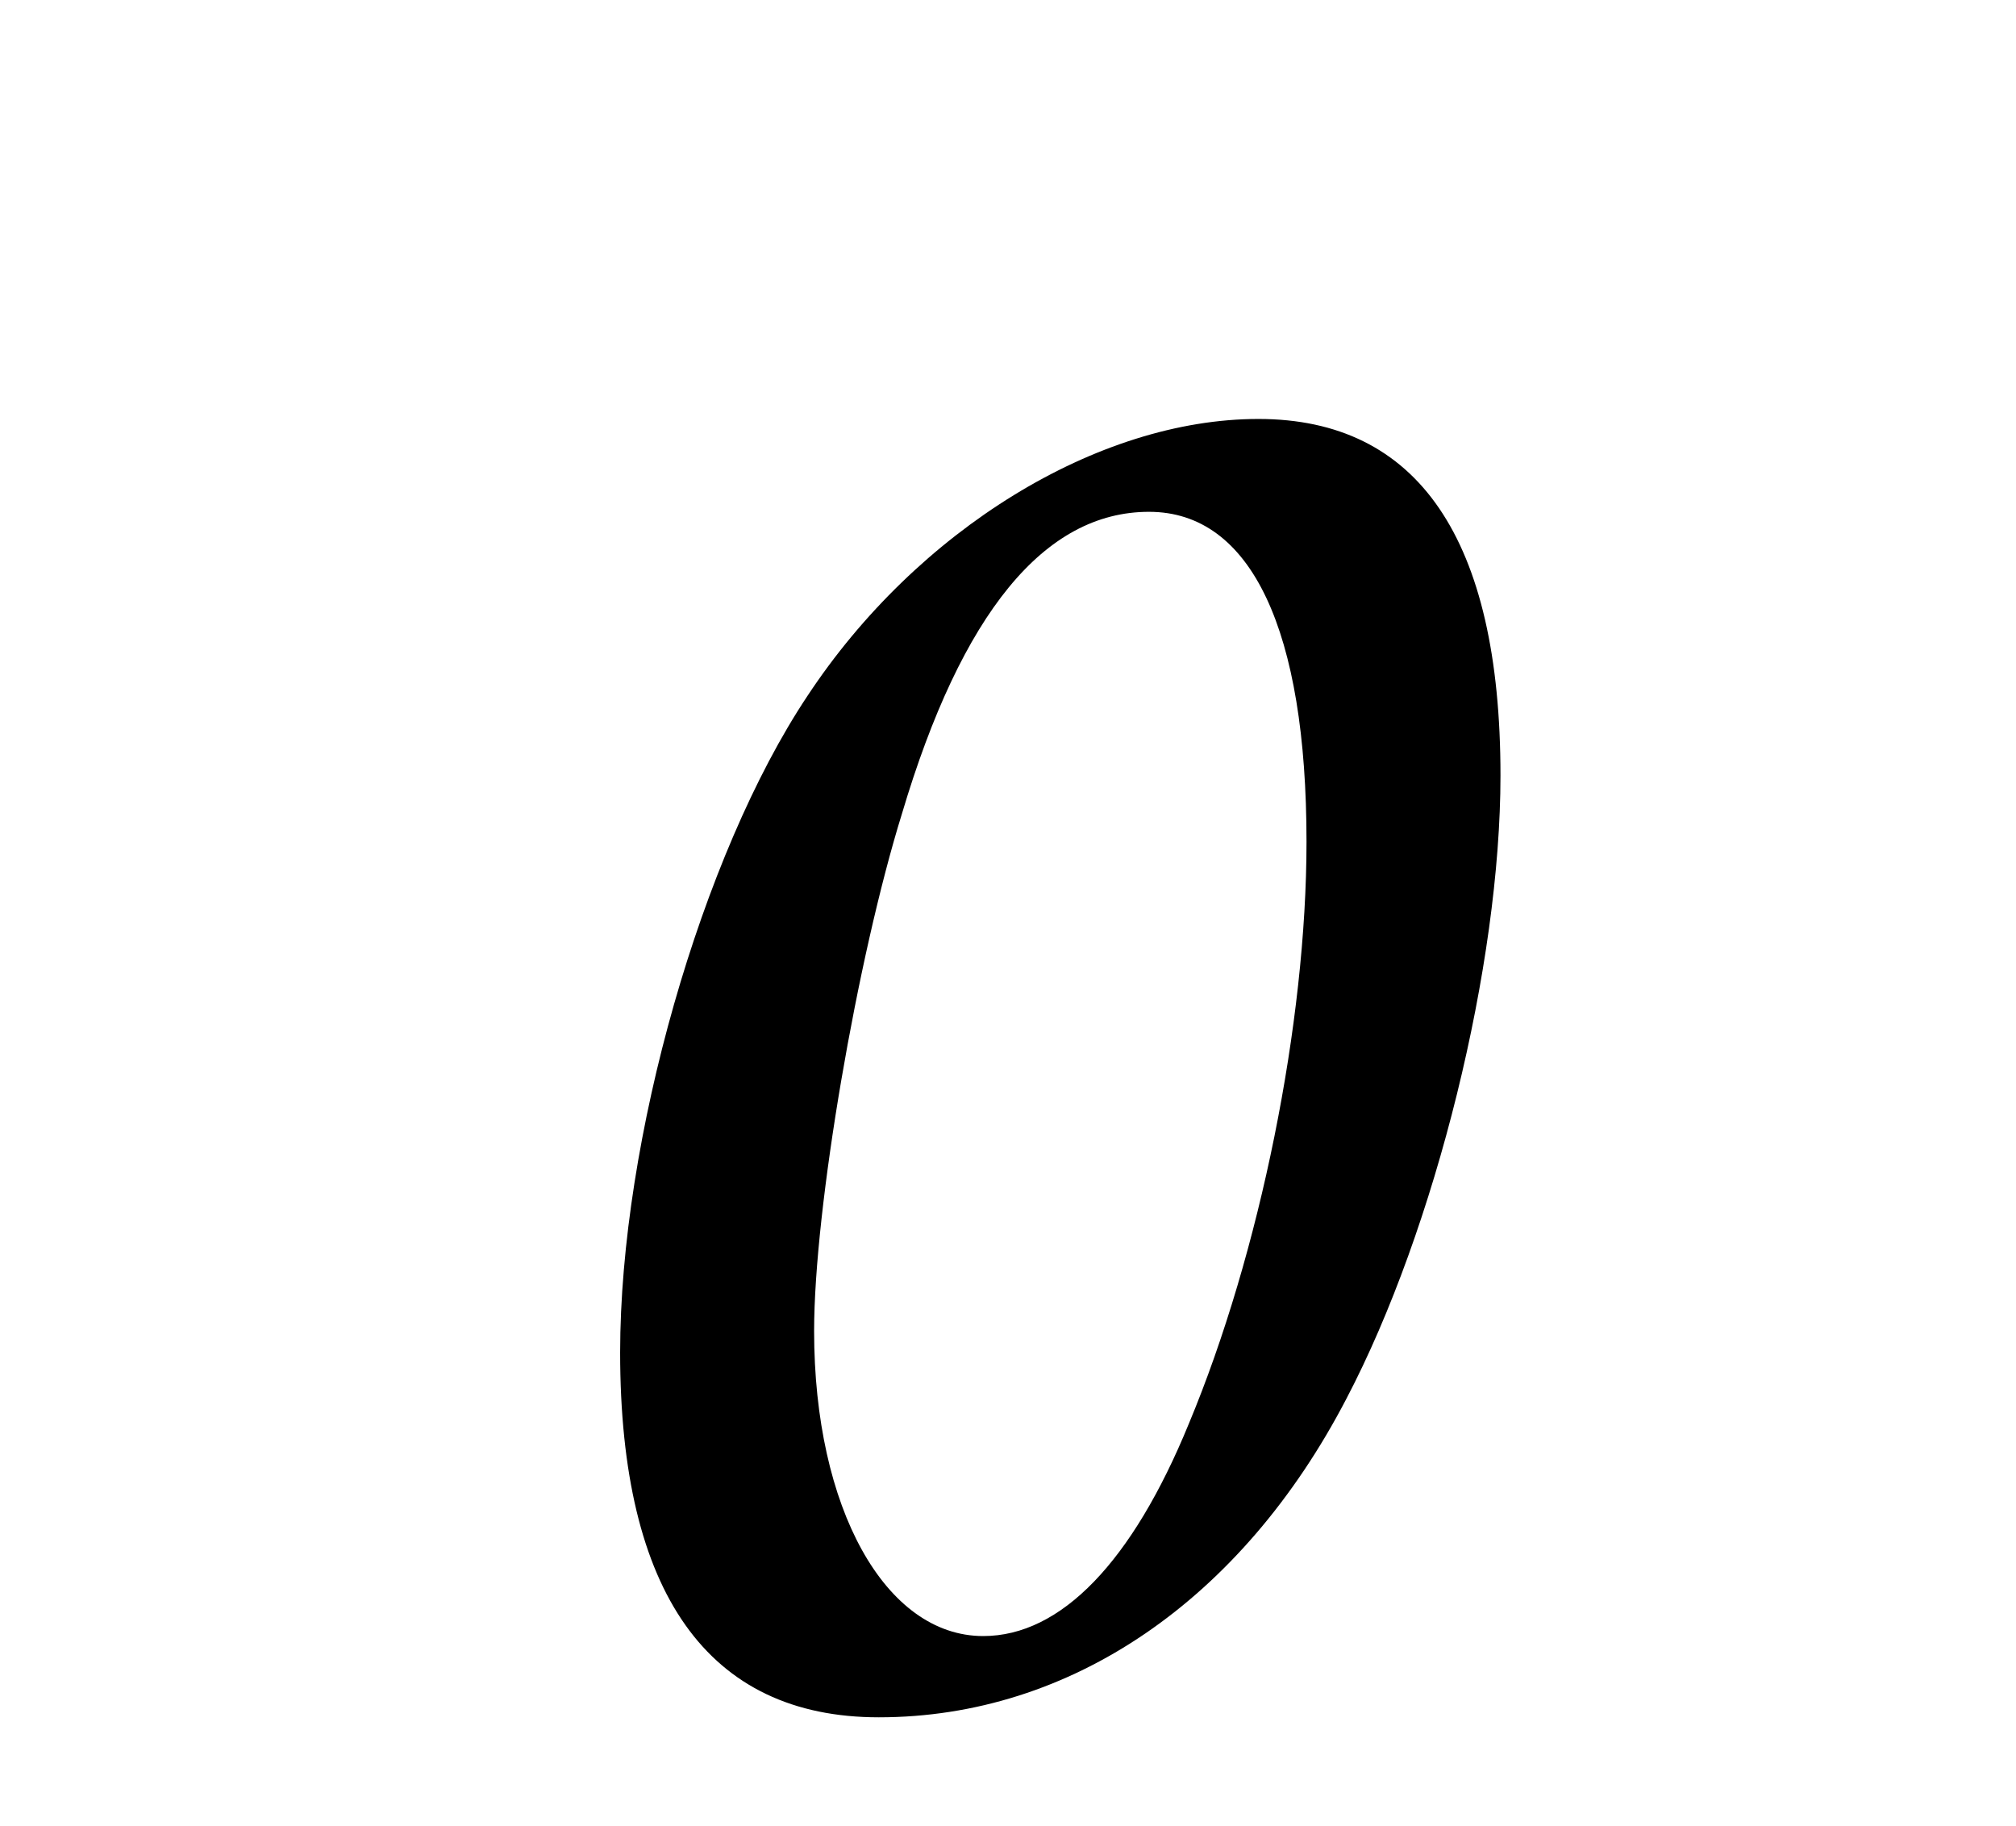
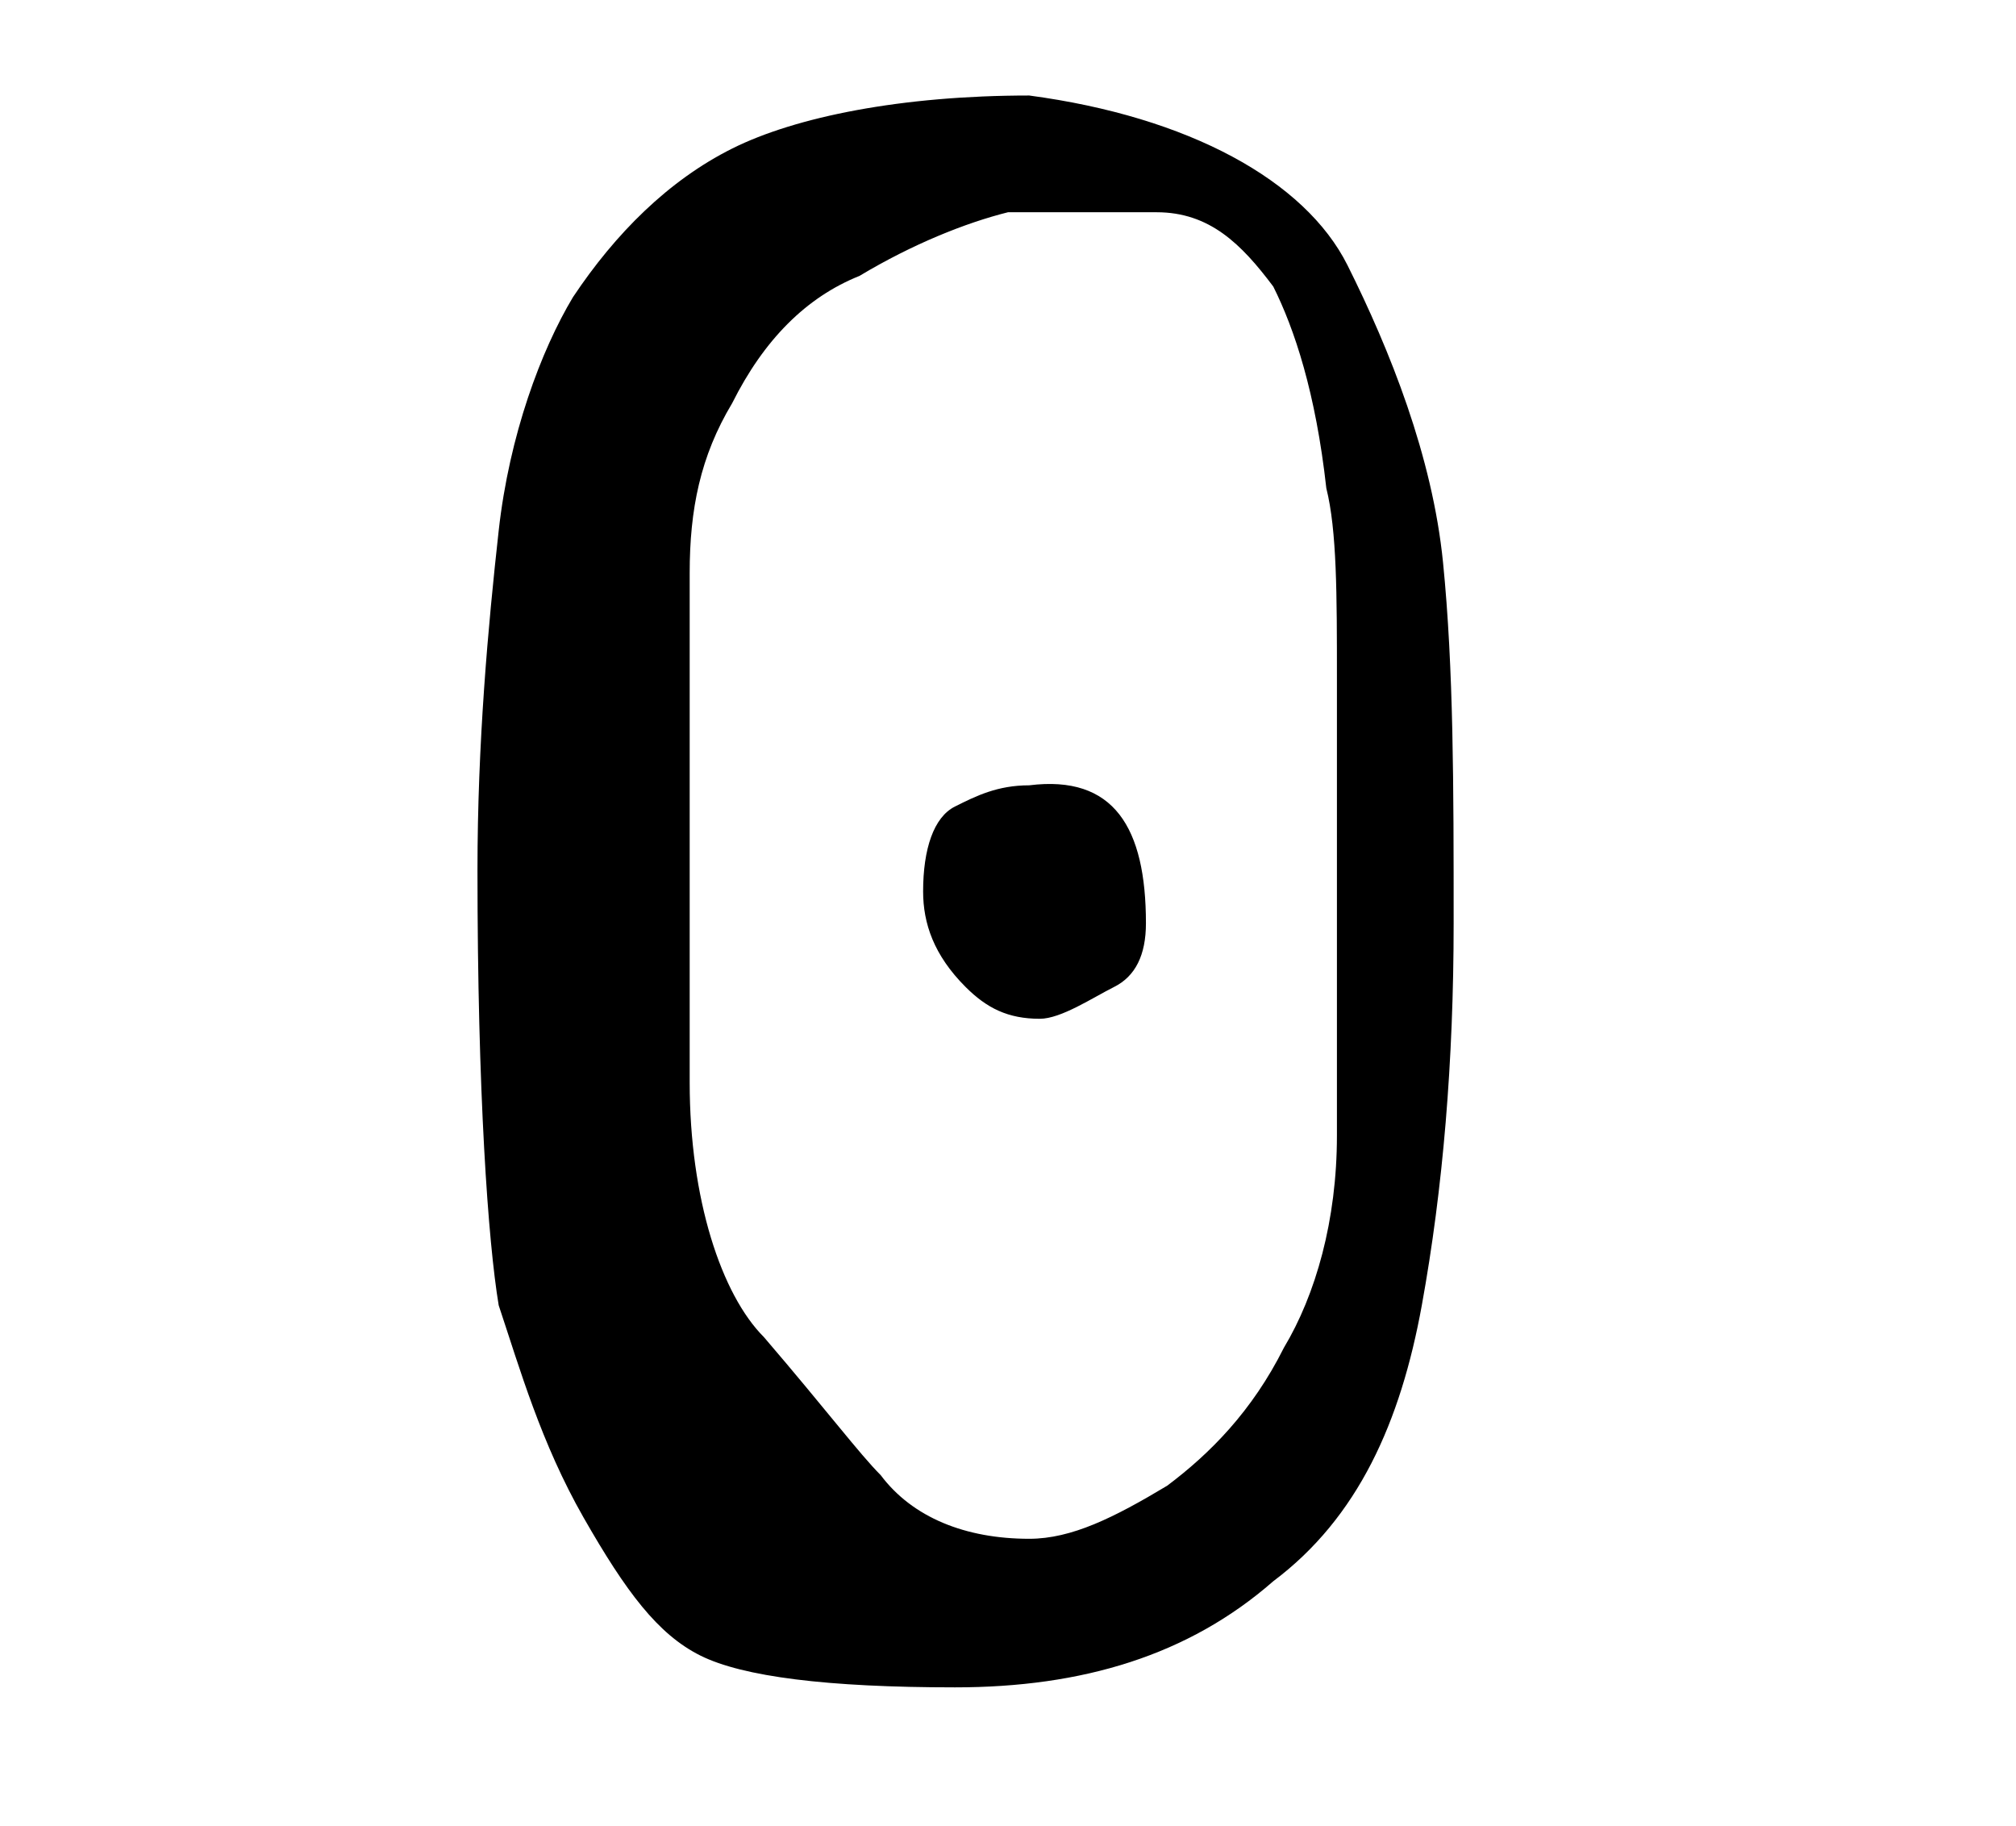
<svg xmlns="http://www.w3.org/2000/svg" version="1.1" id="Layer_1" x="0px" y="0px" viewBox="0 0 19 17.2" style="enable-background:new 0 0 19 17.2;" xml:space="preserve">
  <style type="text/css">
- 	.st0{font-family:"Barrio", cursive;}
- 	.st1{font-size:21px;}
+ 	.st0{enable-background:new    ;}
</style>
-   <text transform="matrix(1 0 0 1 3.8758 16.0416)" class="st0 st1 svgNoSelect">0</text>
+   <g class="st0">
+     <path d="M6.6,15.6c-0.4-0.2-0.7-0.6-1.1-1.3c-0.4-0.7-0.6-1.4-0.8-2c-0.1-0.6-0.2-2-0.2-4.1C4.5,7,4.6,5.9,4.7,5s0.4-1.7,0.7-2.2   c0.4-0.6,0.9-1.1,1.5-1.4c0.6-0.3,1.6-0.5,2.8-0.5c1.5,0.2,2.6,0.8,3,1.6s0.8,1.8,0.9,2.8c0.1,1,0.1,2.1,0.1,3.4   c0,1.3-0.1,2.5-0.3,3.6c-0.2,1.1-0.6,2-1.4,2.6c-0.8,0.7-1.8,1-3,1C7.8,15.9,7,15.8,6.6,15.6z M8.1,2.6C7.6,2.8,7.2,3.2,6.9,3.8   c-0.3,0.5-0.4,1-0.4,1.6c0,0.4,0,0.7,0,1l0,1.8l0,2c0,1.1,0.3,2,0.7,2.4c0.6,0.7,0.9,1.1,1.1,1.3c0.3,0.4,0.8,0.6,1.4,0.6   c0.4,0,0.8-0.2,1.3-0.5c0.4-0.3,0.8-0.7,1.1-1.3c0.3-0.5,0.5-1.2,0.5-2l0-1.5c0-0.2,0-0.4,0-0.7c0-1.1,0-1.8,0-2.1   c0-0.8,0-1.4-0.1-1.8c-0.1-0.9-0.3-1.5-0.5-1.9c-0.3-0.4-0.6-0.7-1.1-0.7c-0.3,0-0.5,0-0.7,0c-0.1,0-0.4,0-0.7,0   C9.1,2.1,8.6,2.3,8.1,2.6z M10.8,8.7c0,0.3-0.1,0.5-0.3,0.6S10,9.6,9.8,9.6c-0.3,0-0.5-0.1-0.7-0.3C8.8,9,8.7,8.7,8.7,8.4   c0-0.4,0.1-0.7,0.3-0.8c0.2-0.1,0.4-0.2,0.7-0.2C10.5,7.3,10.8,7.8,10.8,8.7z" />
+   </g>
</svg>
